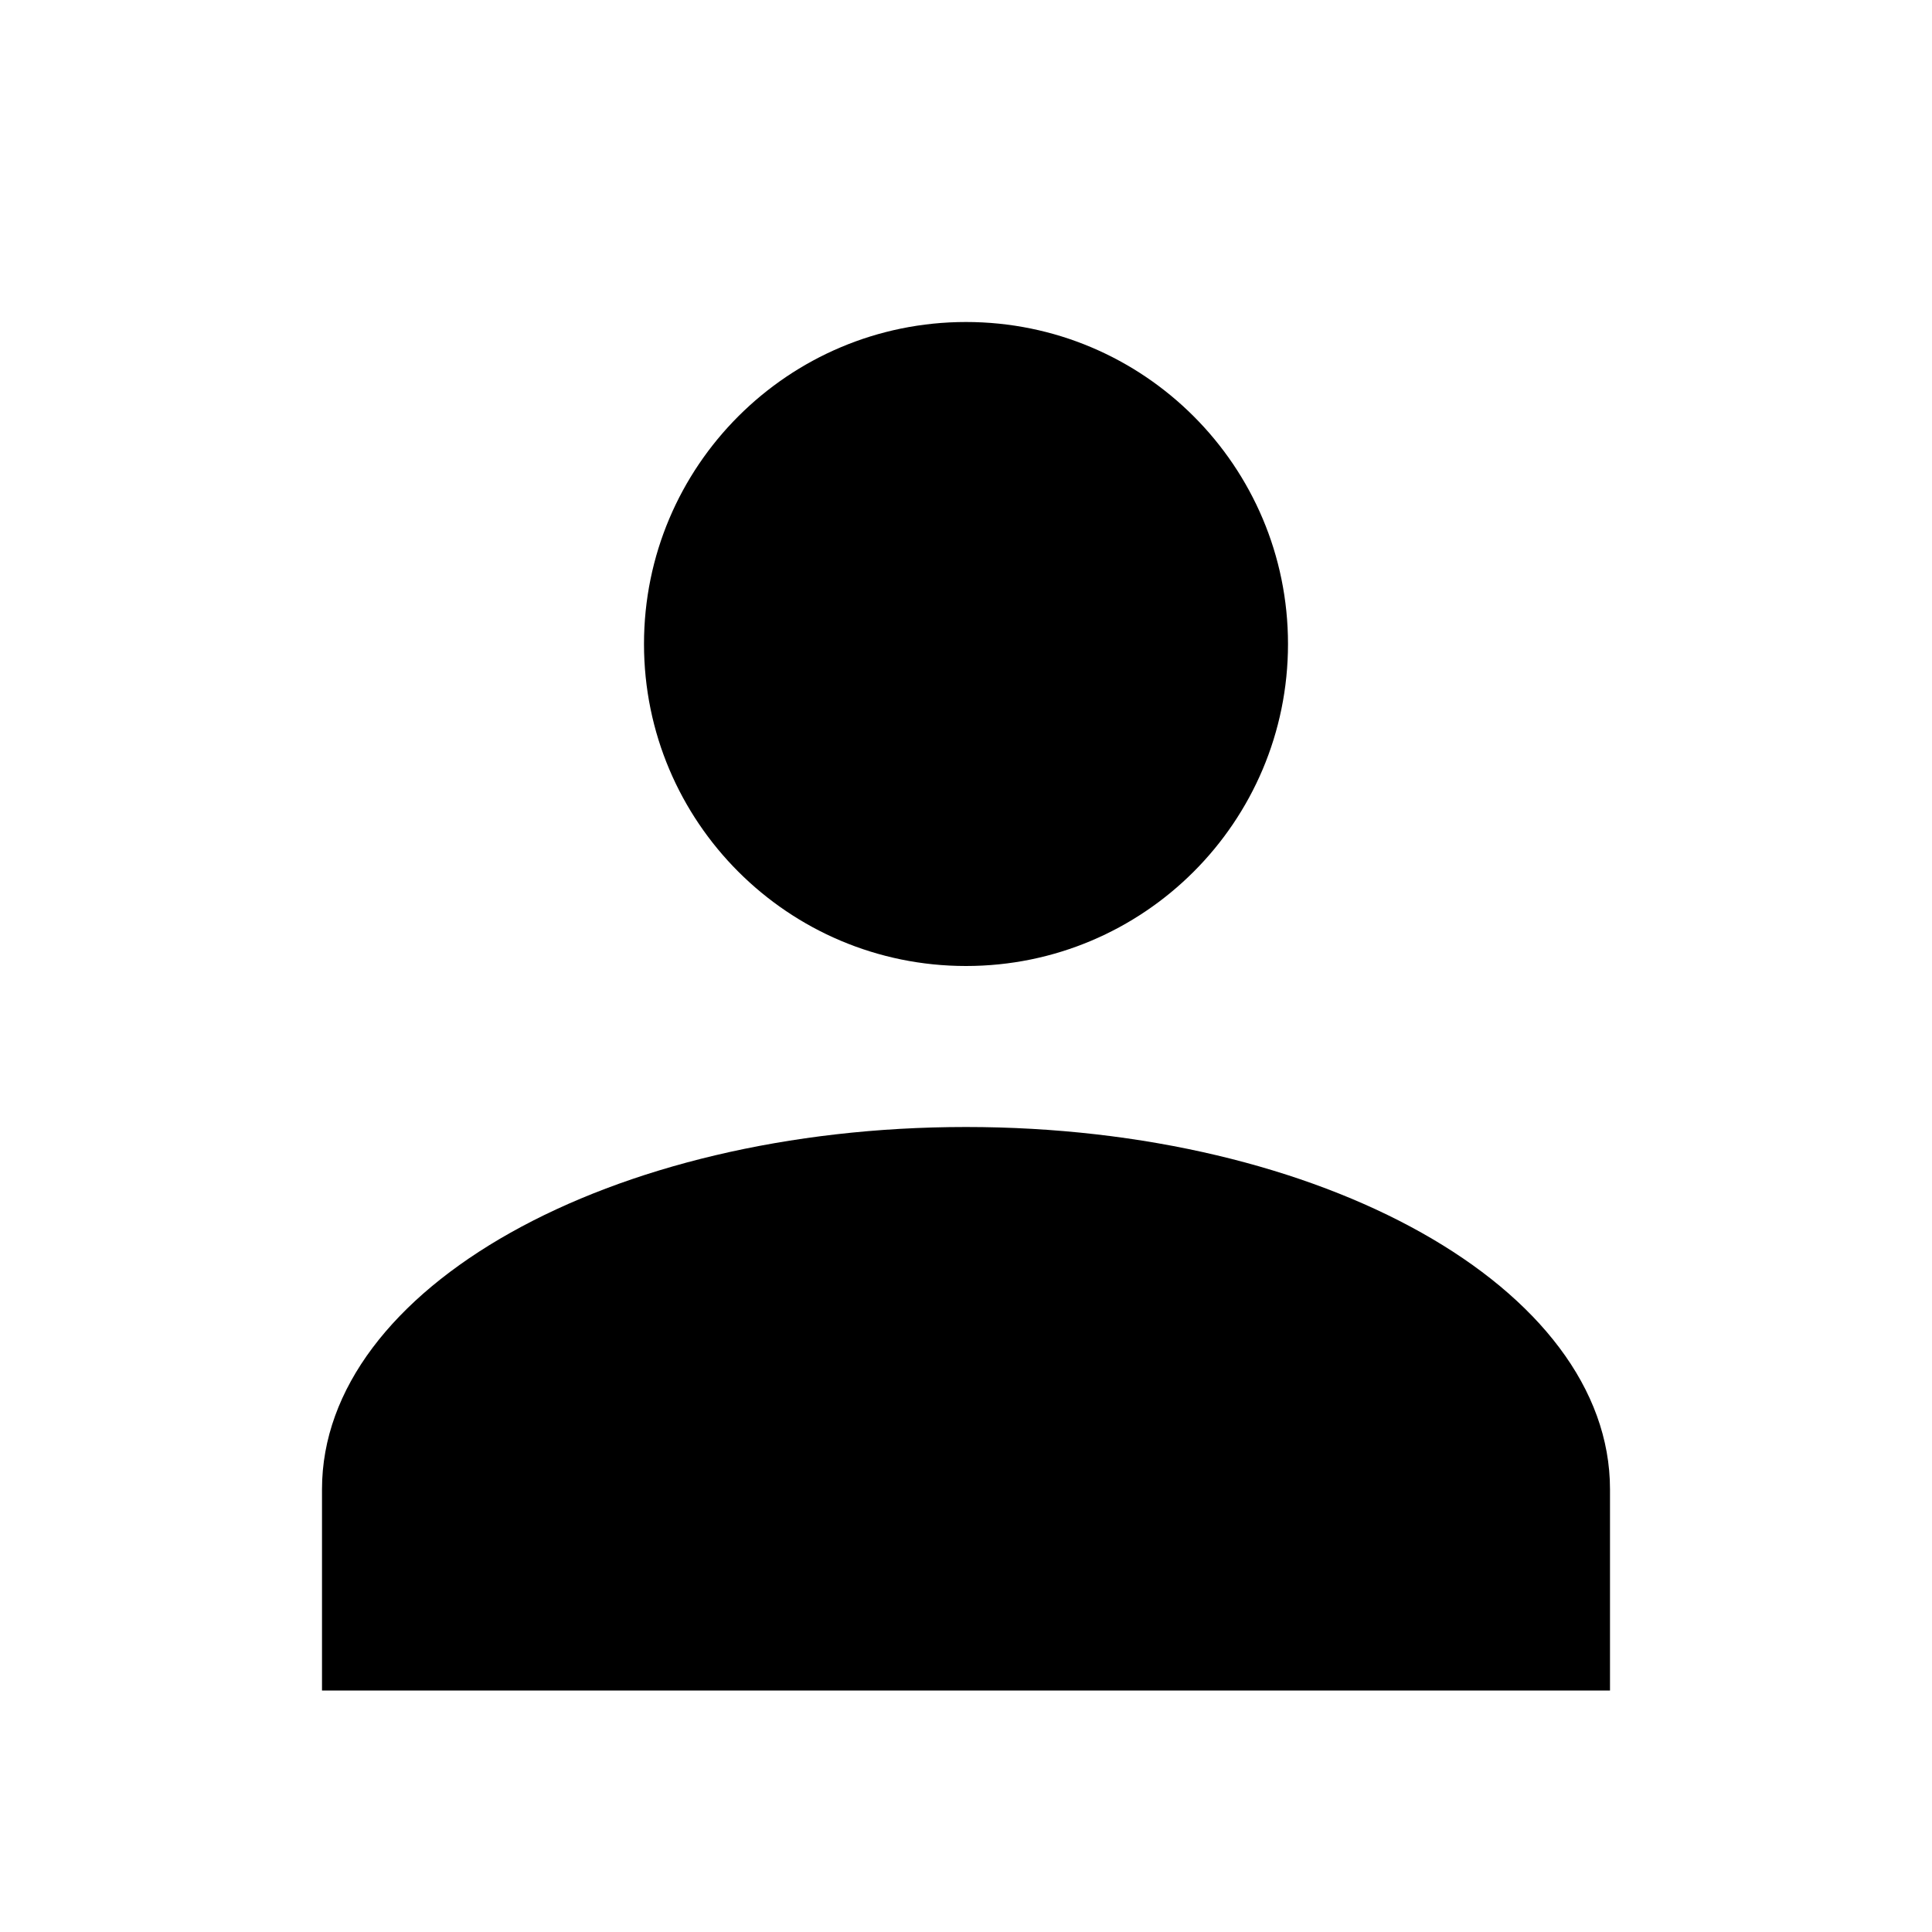
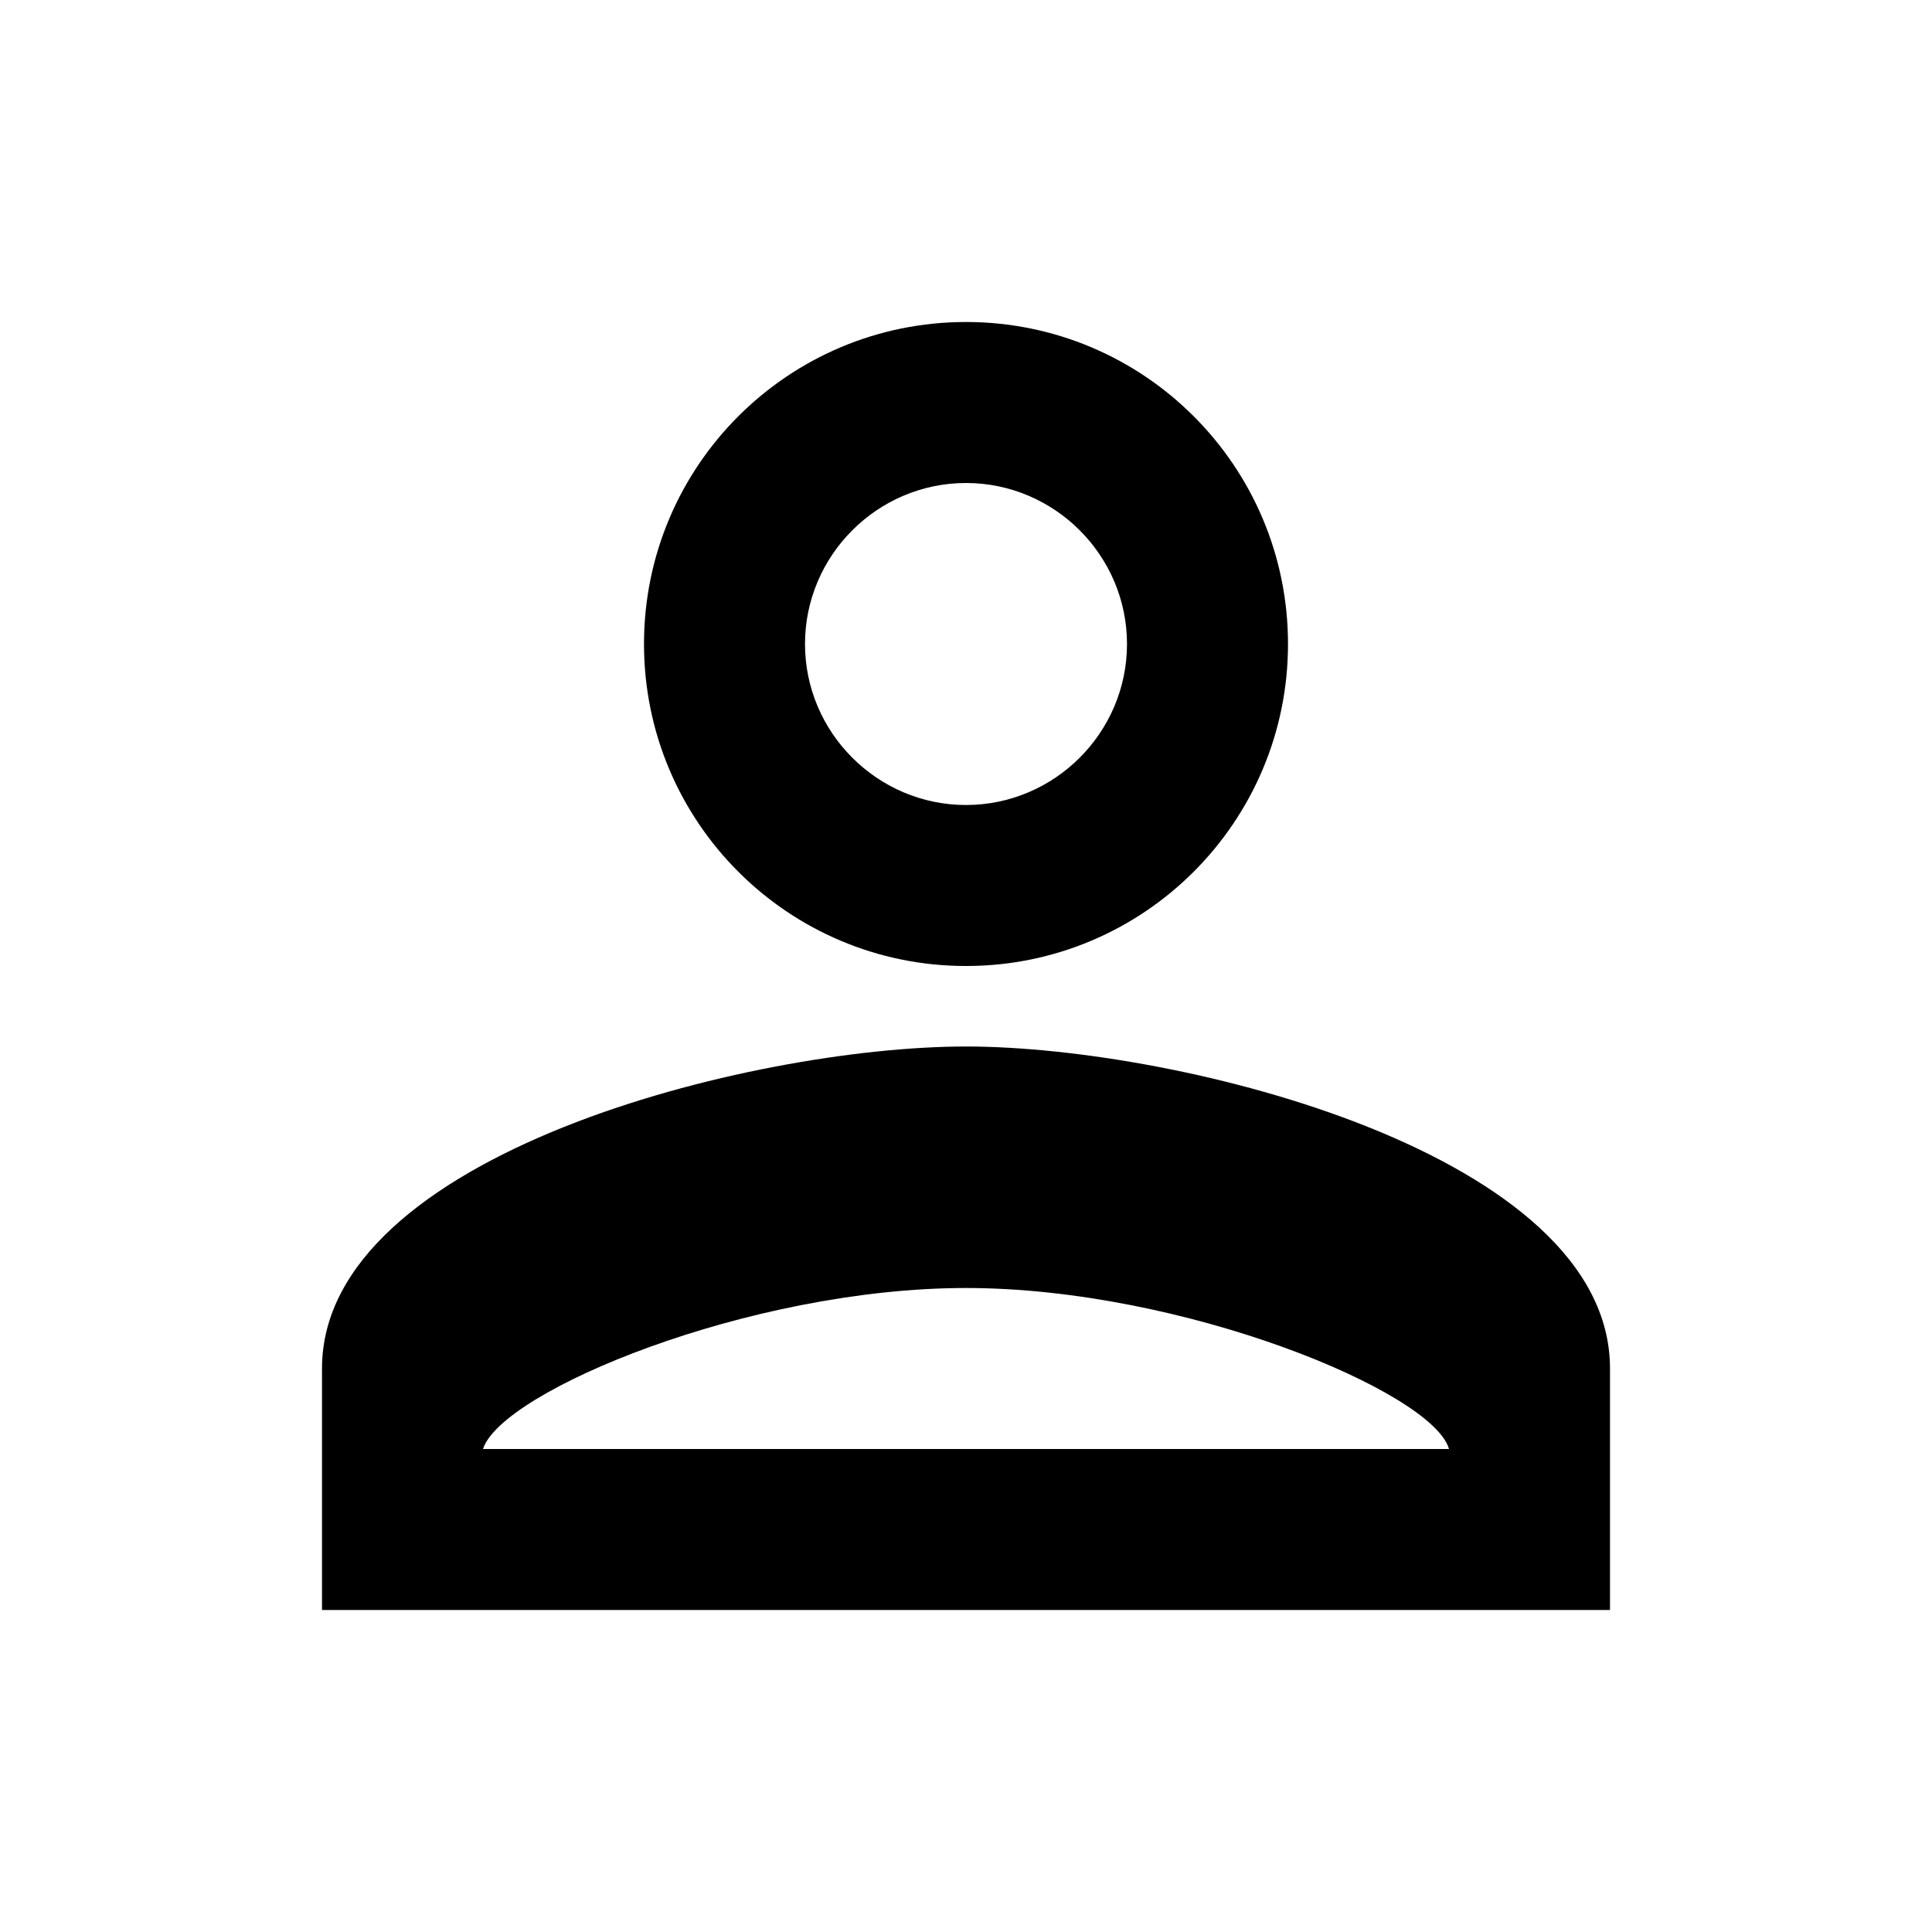
<svg xmlns="http://www.w3.org/2000/svg" viewBox="0 0 24 24" width="24" height="24">
-   <path fill="currentColor" d="M12 12a4 4 0 1 0-4-4a4 4 0 0 0 4 4m0 2c-4.42 0-8 2-8 4.5V21h16v-2.5C20 16 16.42 14 12 14" />
+   <path fill="currentColor" d="M12 6c1.1 0 2 .9 2 2s-.9 2-2 2-2-.9-2-2 .9-2 2-2m0 10c2.7 0 5.8 1.29 6 2H6c.23-.72 3.31-2 6-2m0-12C9.79 4 8 5.79 8 8s1.79 4 4 4 4-1.79 4-4-1.79-4-4-4zm0 9c-2.67 0-8 1.34-8 4v3h16v-3c0-2.66-5.33-4-8-4z" />
</svg>
